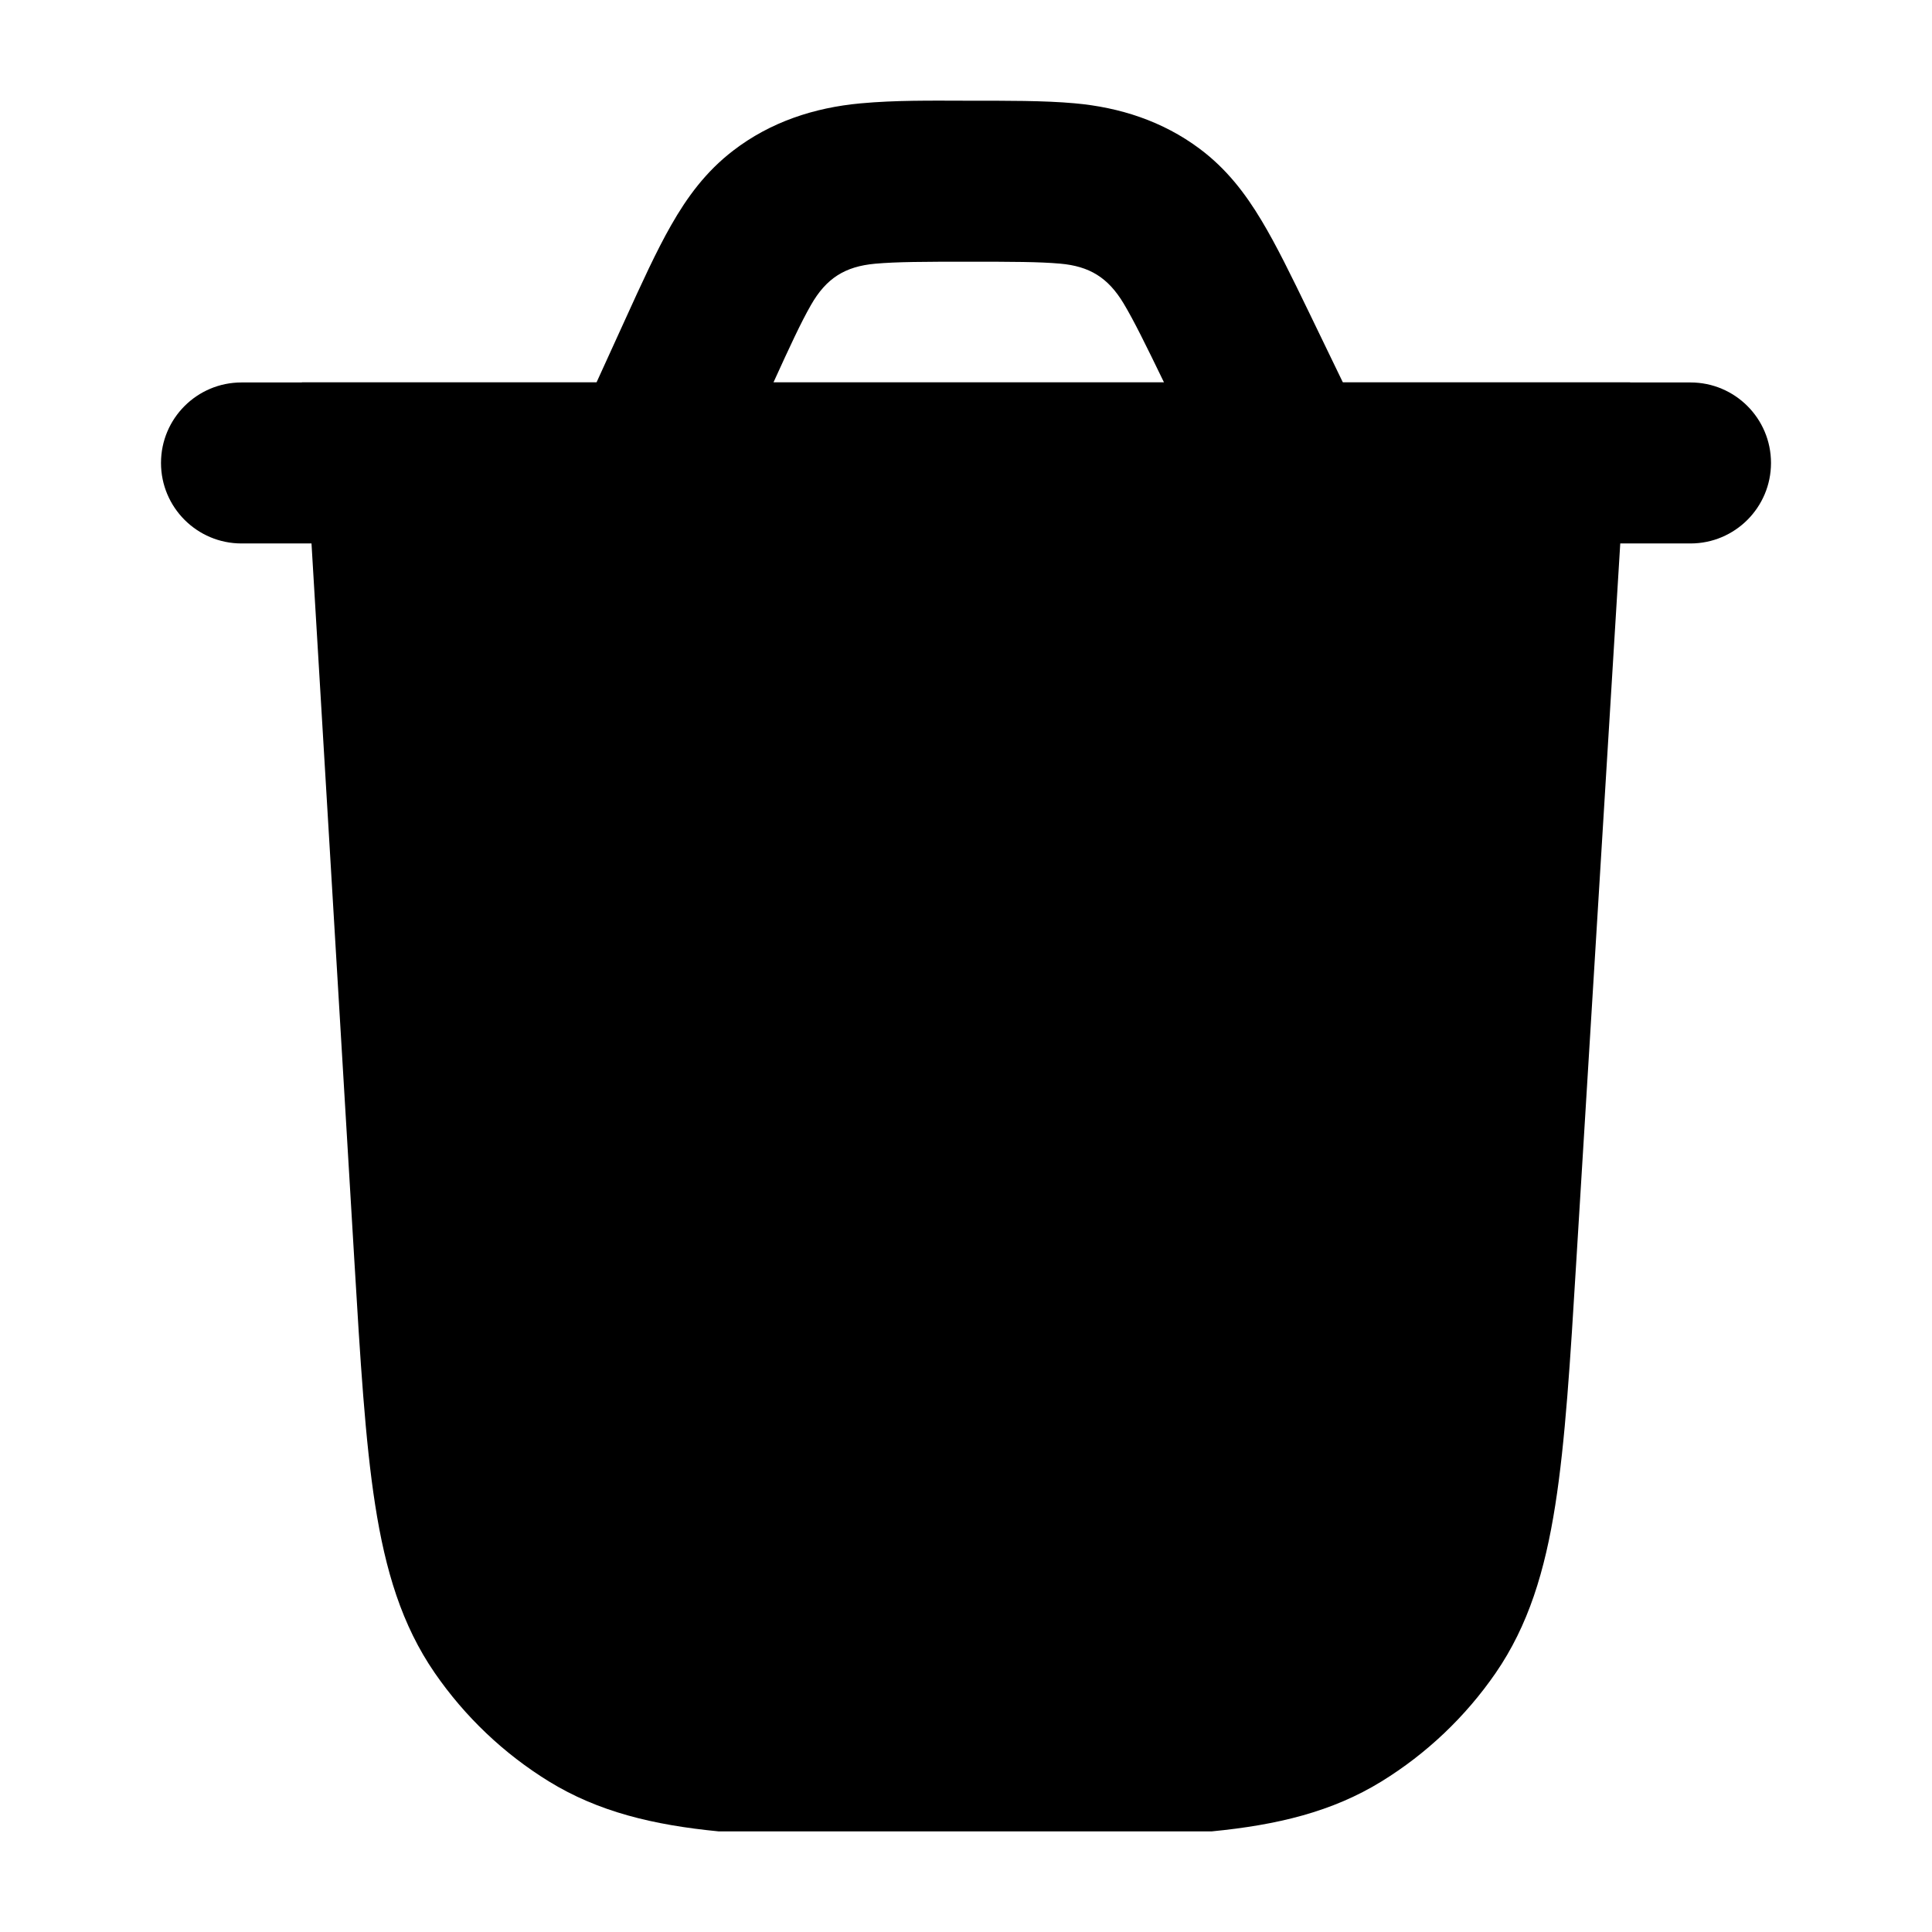
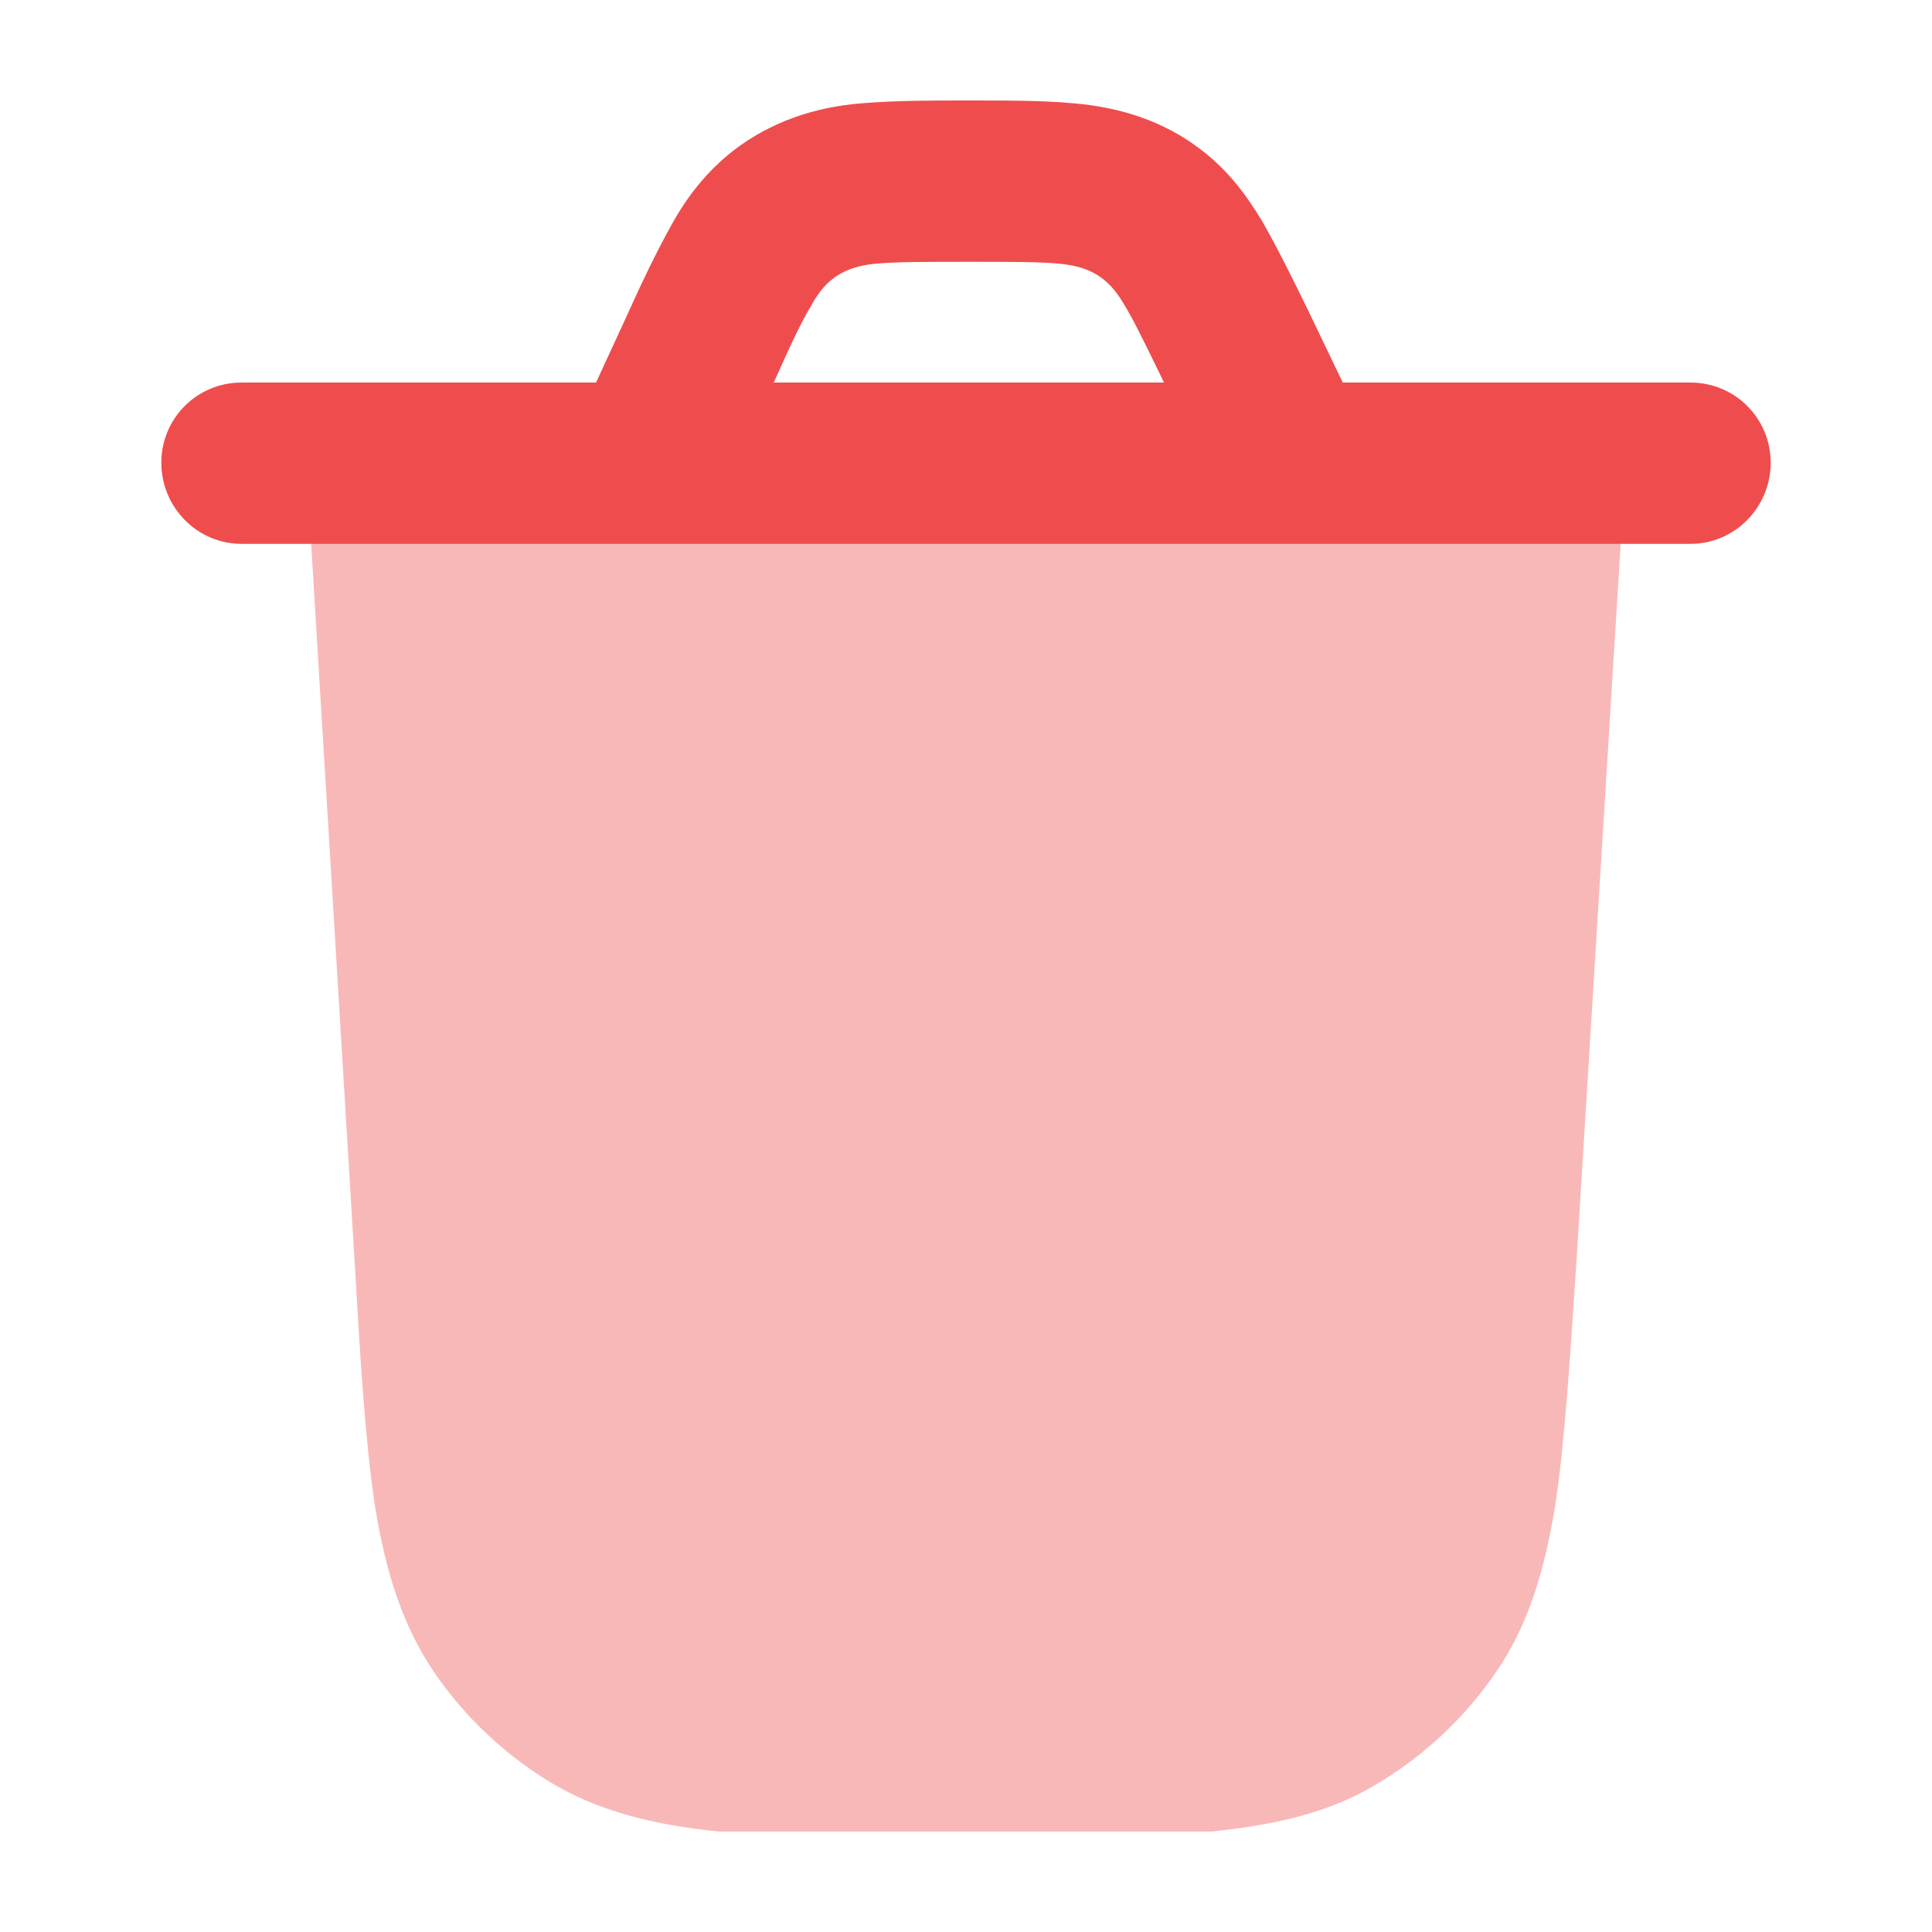
- <svg xmlns="http://www.w3.org/2000/svg" preserveAspectRatio="none" overflow="visible" style="display: block;" width="24" height="24" viewBox="0 0 24 24" fill="none">
-   <g id="Frame">
-     <path id="Vector" d="M19.582 15.656C19.506 16.91 19.445 17.904 19.32 18.698C19.192 19.513 18.987 20.192 18.578 20.785C18.203 21.328 17.72 21.786 17.161 22.13C16.549 22.507 15.866 22.671 15.053 22.75L8.927 22.75C8.114 22.671 7.43 22.506 6.818 22.129C6.258 21.784 5.775 21.325 5.4 20.781C4.991 20.187 4.787 19.508 4.66 18.692C4.536 17.896 4.476 16.9 4.401 15.645L3.75 4.75H20.25L19.582 15.656Z" fill="black" />
-     <path id="Vector_2" fill-rule="evenodd" clip-rule="evenodd" d="M13.347 1.283C13.912 1.333 14.444 1.506 14.9 1.846C15.237 2.097 15.471 2.405 15.671 2.739C15.857 3.048 16.044 3.433 16.256 3.87L16.682 4.751H21C21.552 4.751 22 5.198 22 5.751C22 6.303 21.552 6.751 21 6.751C15 6.751 9 6.751 3 6.751C2.448 6.751 2 6.303 2 5.751C2 5.198 2.448 4.751 3 4.751H7.41L7.766 3.97C7.972 3.517 8.154 3.118 8.337 2.798C8.534 2.452 8.767 2.132 9.109 1.87C9.57 1.516 10.112 1.337 10.69 1.284C11.125 1.244 11.563 1.25 12 1.251C12.511 1.251 12.97 1.249 13.347 1.283ZM9.608 4.751H14.46C14.233 4.283 14.088 3.987 13.957 3.768C13.764 3.448 13.534 3.307 13.169 3.275C12.91 3.252 12.572 3.251 12.034 3.251C11.484 3.251 11.137 3.252 10.871 3.276C10.497 3.31 10.264 3.456 10.074 3.789C9.949 4.007 9.814 4.299 9.608 4.751Z" fill="black" />
-   </g>
+ <svg xmlns="http://www.w3.org/2000/svg" width="20" height="20" viewBox="0 0 20 20" fill="none">
+   <path opacity="0.4" d="M16.32 13.05C16.25 14.09 16.2 14.92 16.1 15.58C15.99 16.26 15.82 16.83 15.48 17.32C15.17 17.77 14.77 18.15 14.3 18.44C13.79 18.76 13.22 18.89 12.54 18.96L7.44 18.96C6.76 18.89 6.19 18.75 5.68 18.44C5.21 18.15 4.81 17.77 4.5 17.32C4.16 16.82 3.99 16.26 3.88 15.58C3.78 14.91 3.73 14.08 3.67 13.04L3.12 3.96H16.88L16.32 13.05Z" fill="#EF4D4D" />
+   <path fill-rule="evenodd" clip-rule="evenodd" d="M11.12 1.07C11.59 1.11 12.04 1.25 12.42 1.54C12.7 1.75 12.89 2 13.06 2.28C13.21 2.54 13.37 2.86 13.55 3.23L13.9 3.96H17.5C17.96 3.96 18.33 4.33 18.33 4.79C18.33 5.25 17.96 5.63 17.5 5.63C12.5 5.63 7.5 5.63 2.5 5.63C2.04 5.63 1.67 5.25 1.67 4.79C1.67 4.33 2.04 3.96 2.5 3.96H6.17L6.47 3.31C6.64 2.93 6.8 2.6 6.95 2.33C7.11 2.04 7.31 1.78 7.59 1.56C7.98 1.26 8.43 1.11 8.91 1.07C9.27 1.04 9.64 1.04 10 1.04C10.43 1.04 10.81 1.04 11.12 1.07ZM8.01 3.96H12.05C11.86 3.57 11.74 3.32 11.63 3.14C11.47 2.87 11.28 2.76 10.97 2.73C10.76 2.71 10.48 2.71 10.03 2.71C9.57 2.71 9.28 2.71 9.06 2.73C8.75 2.76 8.55 2.88 8.4 3.16C8.29 3.34 8.18 3.58 8.01 3.96Z" fill="#EF4D4D" />
</svg>
